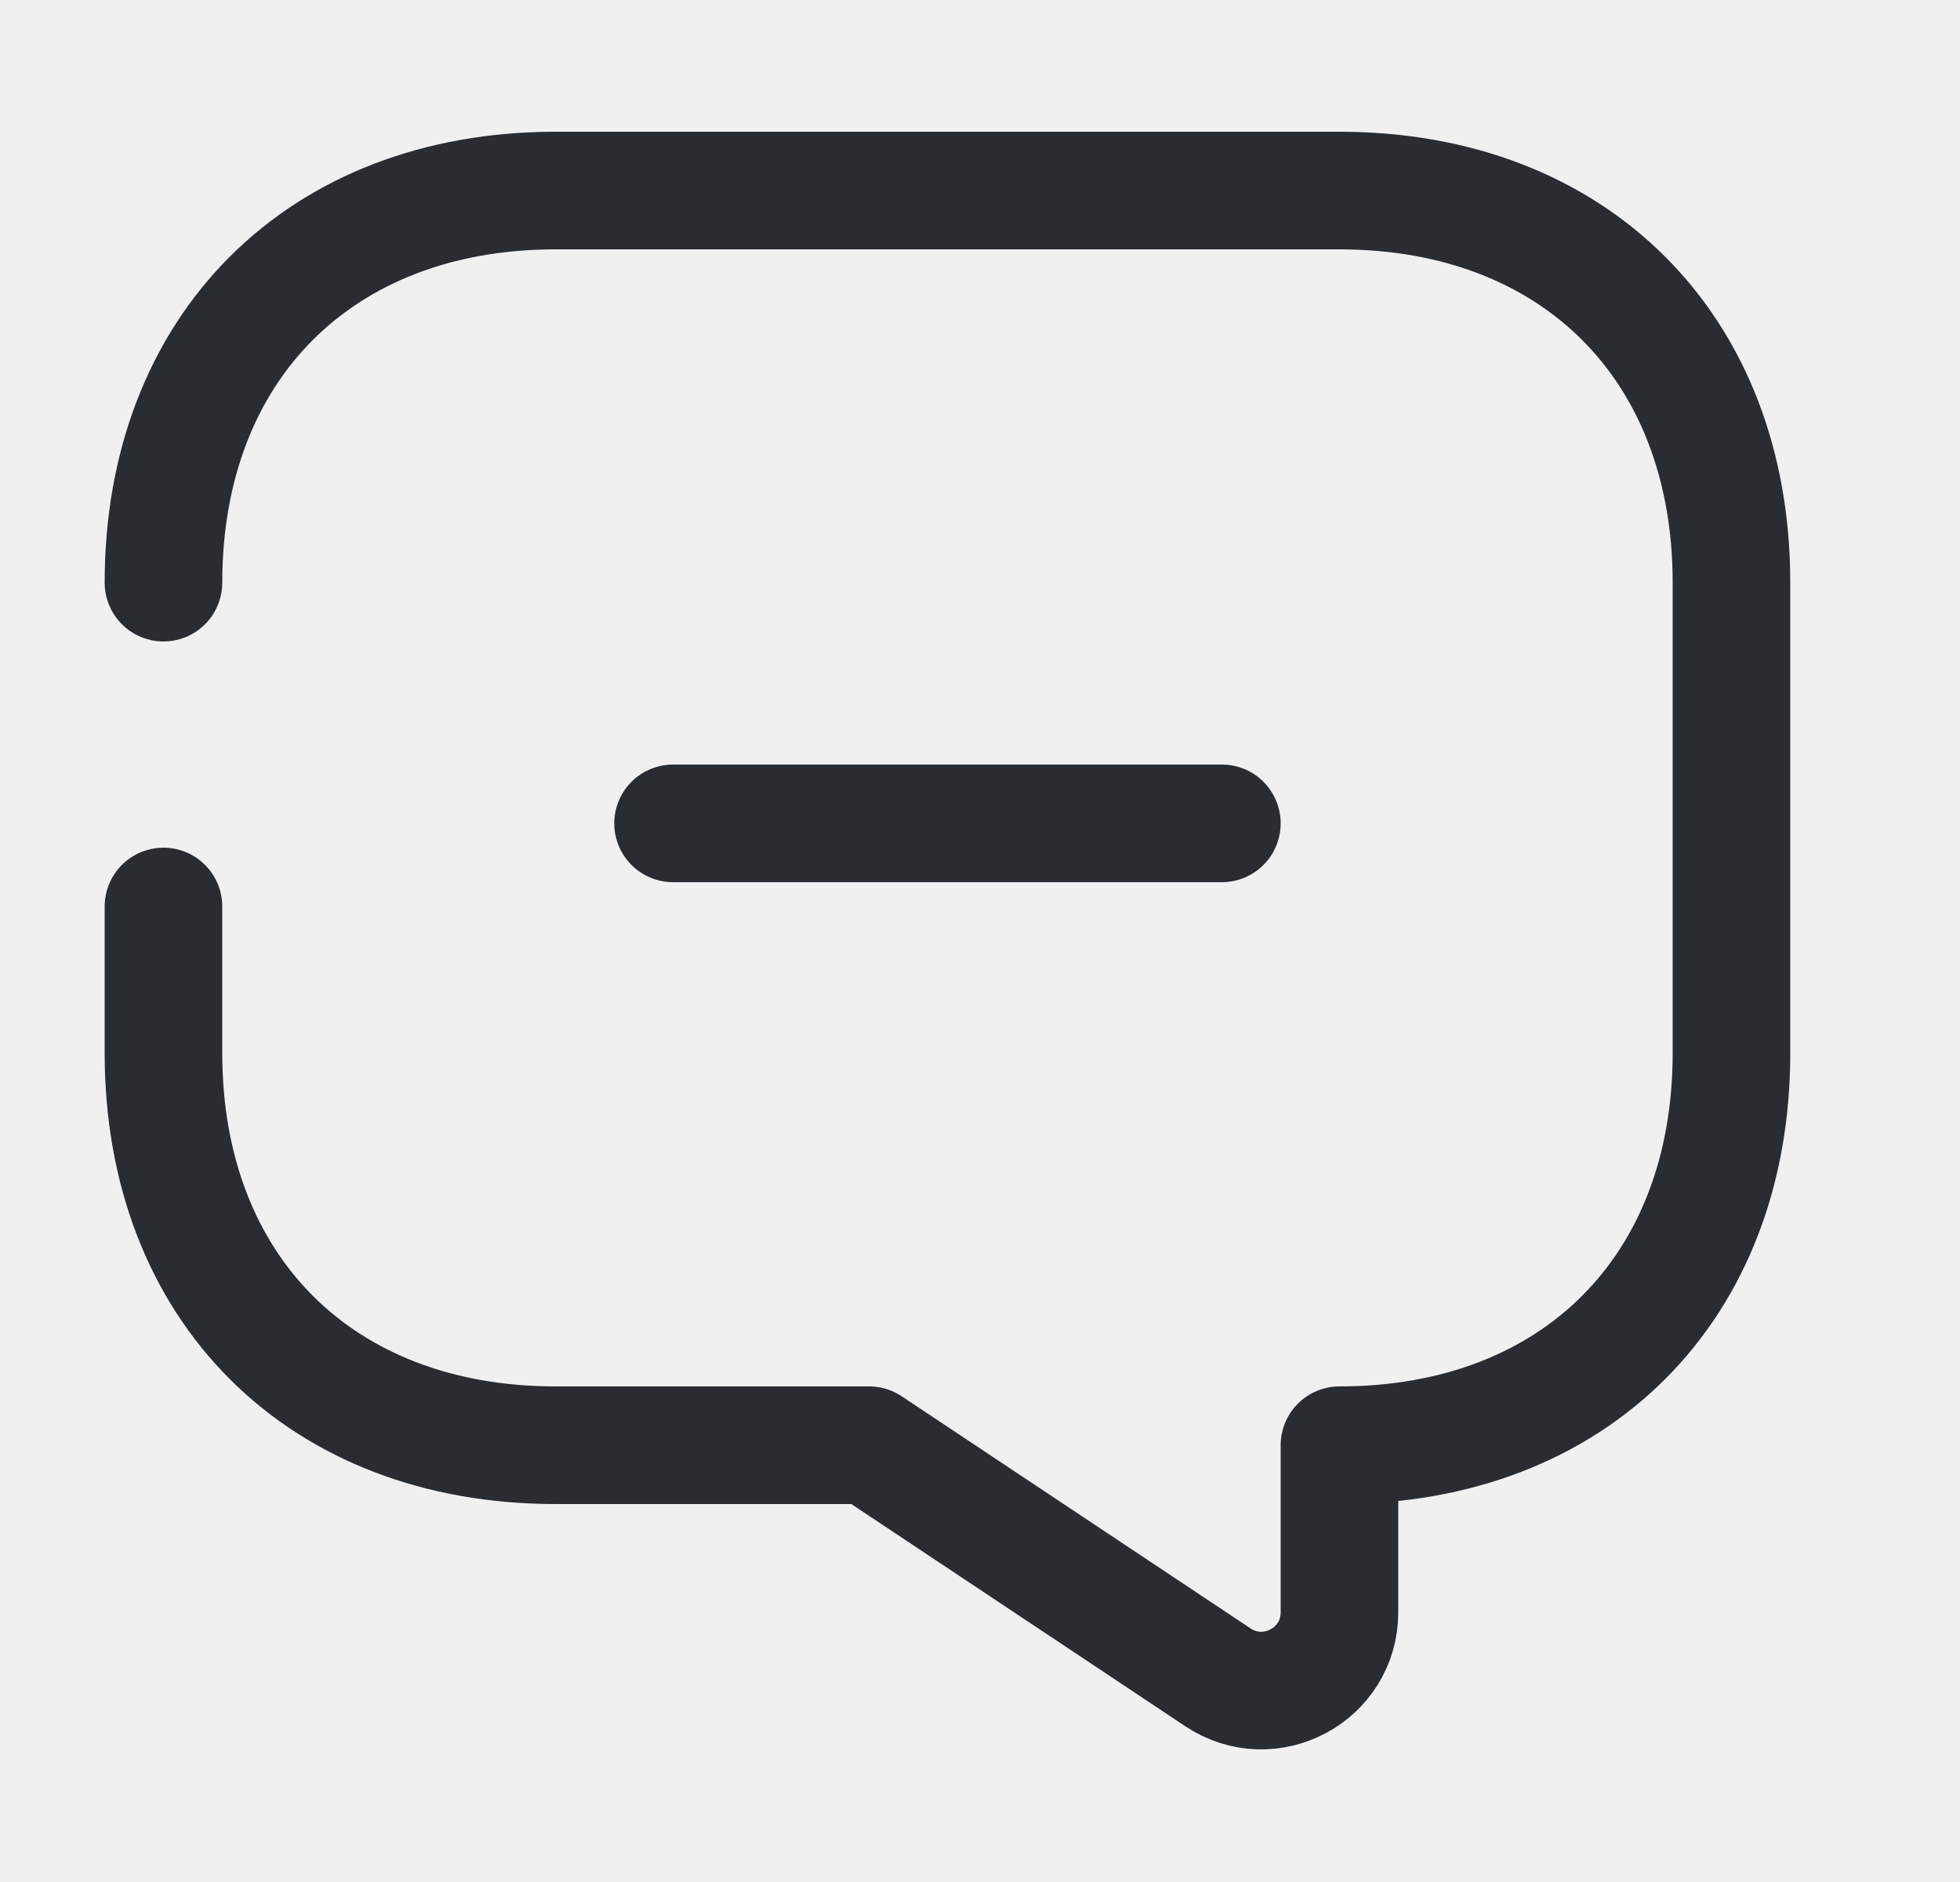
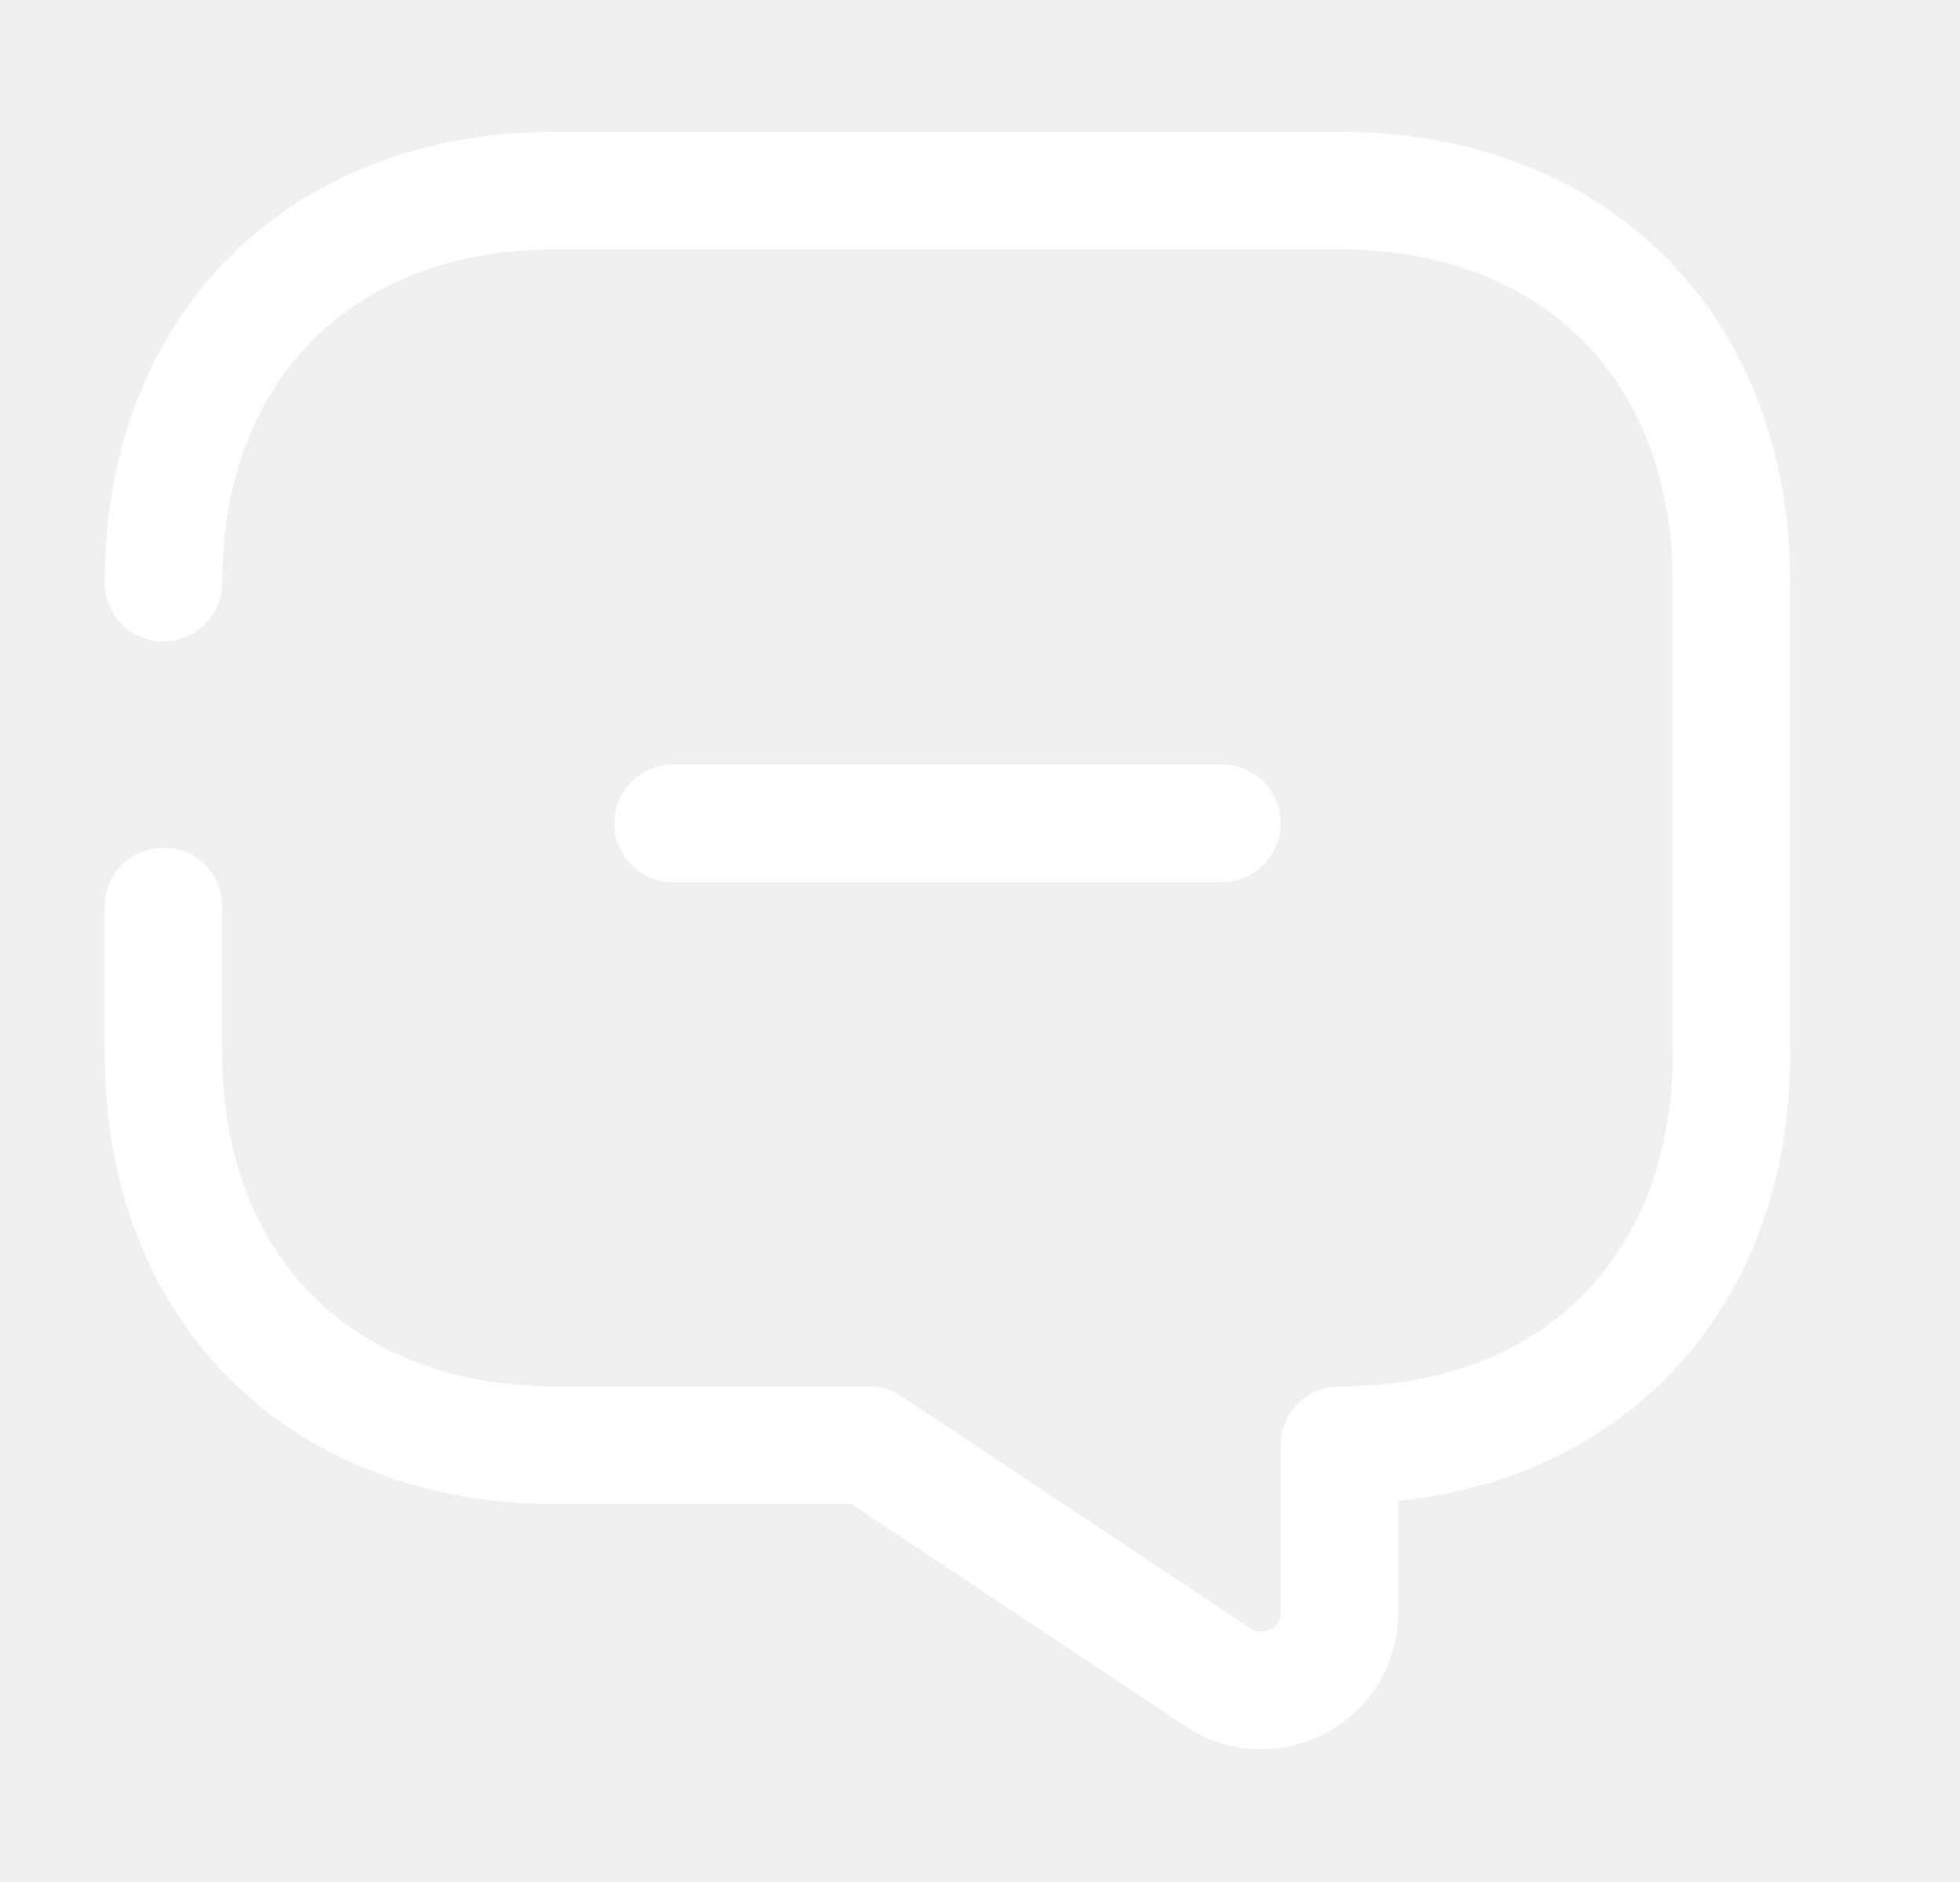
<svg xmlns="http://www.w3.org/2000/svg" width="25" height="24" viewBox="0 0 25 24" fill="none">
-   <path d="M8.585 10.5H15.585" stroke="#292D32" stroke-width="1.5" stroke-miterlimit="10" stroke-linecap="round" stroke-linejoin="round" />
-   <path d="M2.085 11.56V13.43C2.085 16.43 4.085 18.43 7.085 18.43H11.085L15.535 21.39C16.195 21.83 17.085 21.36 17.085 20.56V18.43C20.085 18.43 22.085 16.43 22.085 13.43V7.43C22.085 4.43 20.085 2.43 17.085 2.43H7.085C4.085 2.43 2.085 4.43 2.085 7.43" stroke="#292D32" stroke-width="1.5" stroke-miterlimit="10" stroke-linecap="round" stroke-linejoin="round" />
+   <path d="M8.585 10.5H15.585" stroke="#FFFFFF" stroke-width="1.5" stroke-miterlimit="10" stroke-linecap="round" stroke-linejoin="round" />
+   <path d="M2.085 11.56V13.43C2.085 16.43 4.085 18.43 7.085 18.43H11.085L15.535 21.39C16.195 21.83 17.085 21.36 17.085 20.56V18.43C20.085 18.43 22.085 16.43 22.085 13.43V7.43C22.085 4.43 20.085 2.43 17.085 2.43H7.085C4.085 2.43 2.085 4.43 2.085 7.43" stroke="#FFFFFF" stroke-width="1.5" stroke-miterlimit="10" stroke-linecap="round" stroke-linejoin="round" />
</svg>
